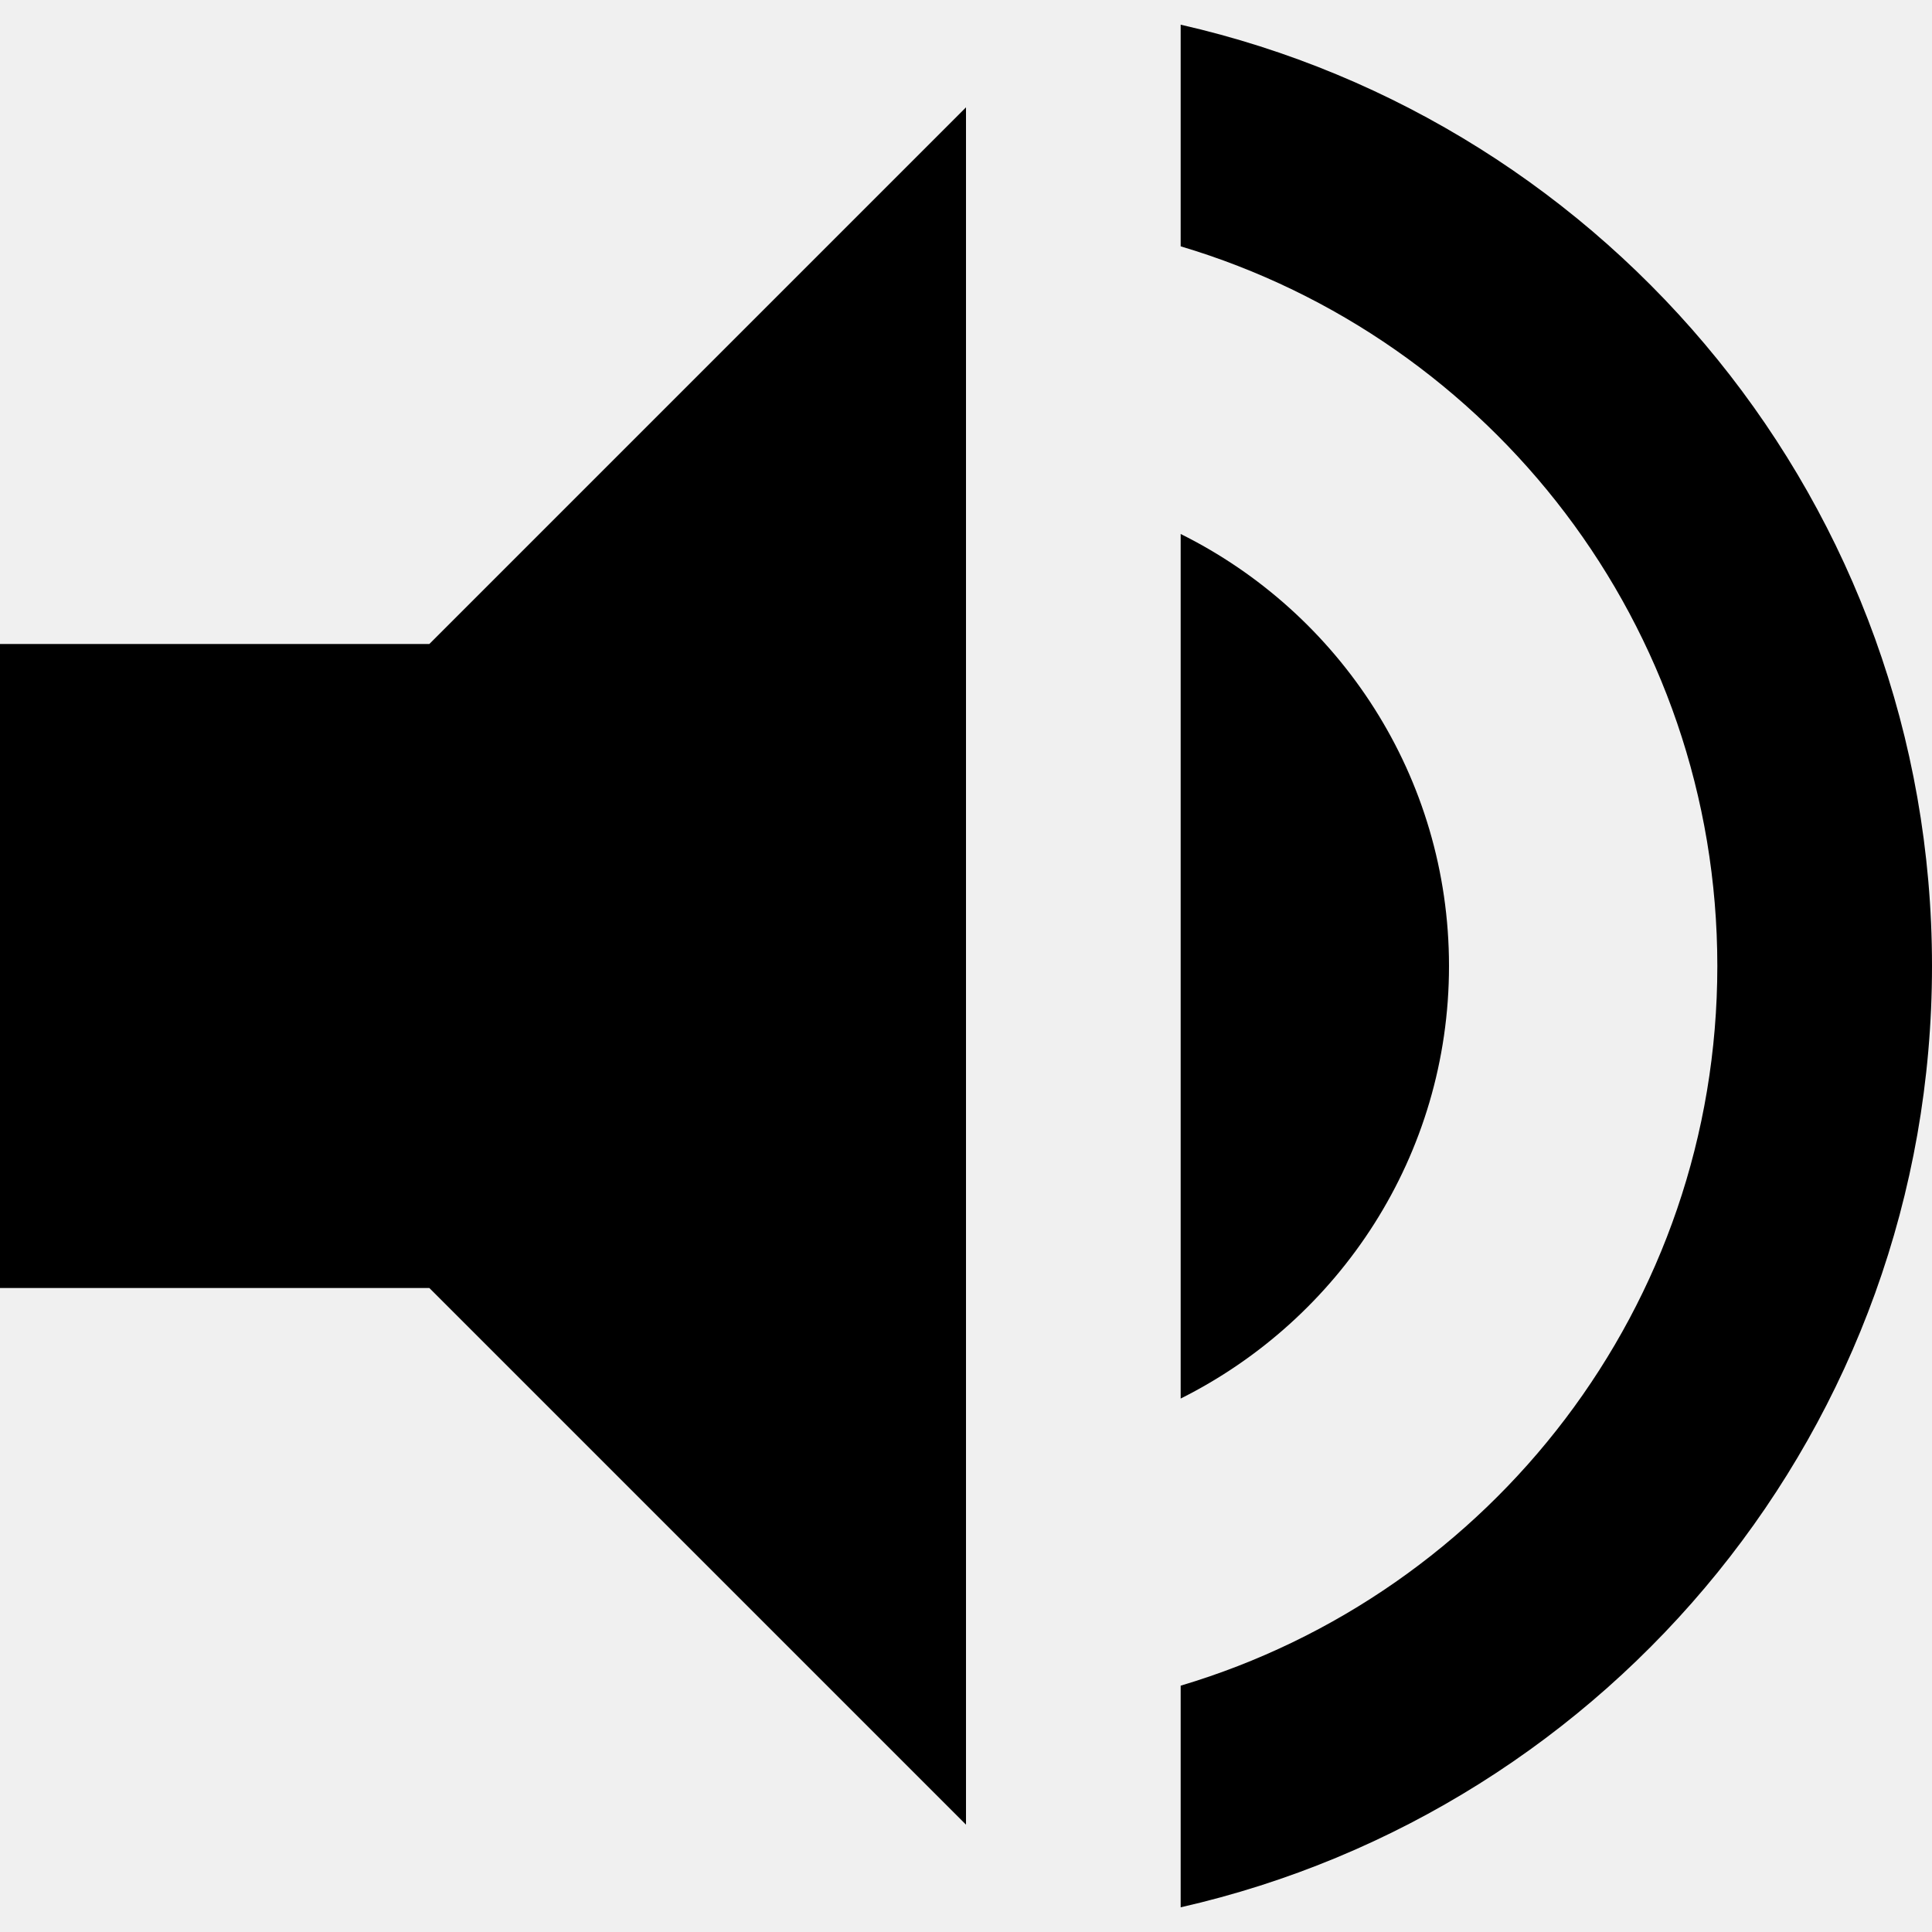
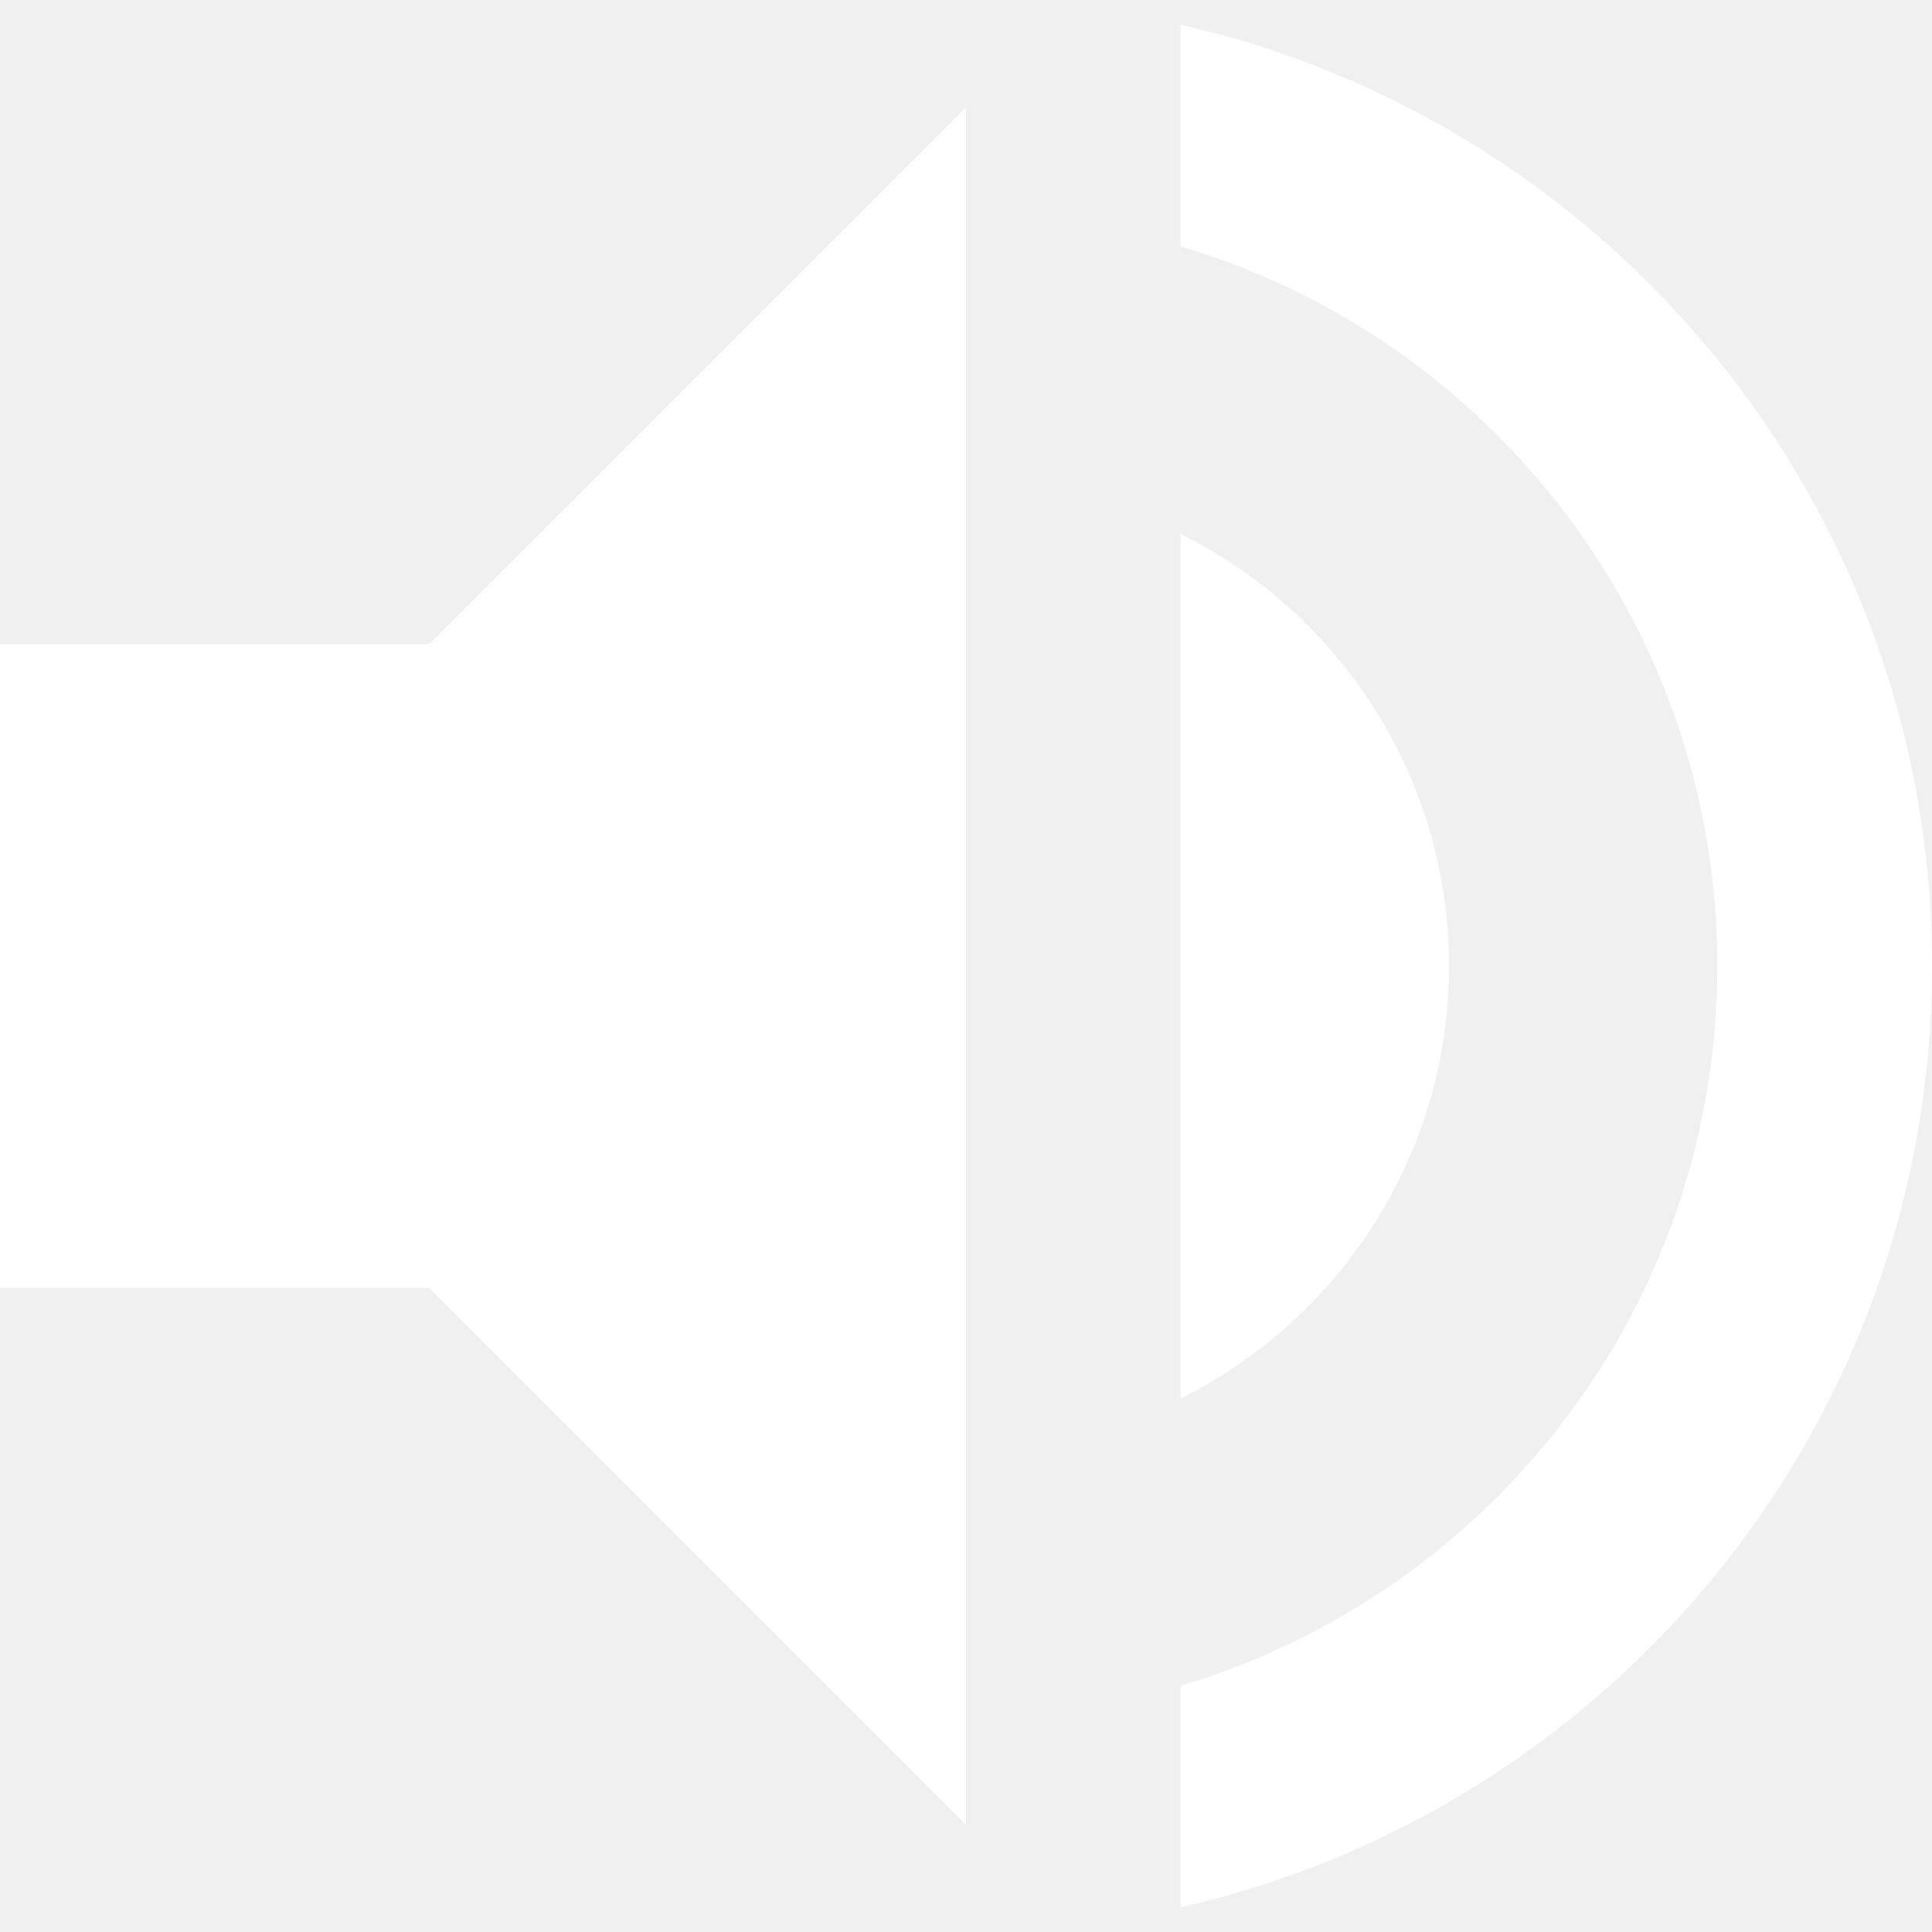
<svg xmlns="http://www.w3.org/2000/svg" version="1.1" id="Capa_1" x="0px" y="0px" viewBox="0 0 384 384" style="enable-background:new 0 0 384 384;" xml:space="preserve">
-   <g>
-     <g>
-       <g>
-         <path d="M288,192c0-37.653-21.76-70.187-53.333-85.867v171.84C266.24,262.187,288,229.653,288,192z" />
-         <polygon points="0,128 0,256 85.333,256 192,362.667 192,21.333 85.333,128    " />
-         <path d="M234.667,4.907V48.96C296.32,67.307,341.333,124.373,341.333,192S296.32,316.693,234.667,335.04v44.053     C320.107,359.68,384,283.413,384,192S320.107,24.32,234.667,4.907z" />
+   <defs id="defs47" />
+   <g id="g12" style="fill:#ffffff;fill-opacity:1">
+     <g id="g10" style="fill:#ffffff;fill-opacity:1">
+       <g id="g8" style="fill:#ffffff;fill-opacity:1">
+         <path d="M288,192c0-37.653-21.76-70.187-53.333-85.867v171.84C266.24,262.187,288,229.653,288,192z" id="path2" style="fill:#ffffff;fill-opacity:1" />
+         <polygon points="0,128 0,256 85.333,256 192,362.667 192,21.333 85.333,128    " id="polygon4" style="fill:#ffffff;fill-opacity:1" />
+         <path d="M234.667,4.907V48.96C296.32,67.307,341.333,124.373,341.333,192S296.32,316.693,234.667,335.04v44.053     C320.107,359.68,384,283.413,384,192S320.107,24.32,234.667,4.907z" id="path6" style="fill:#ffffff;fill-opacity:1" />
      </g>
    </g>
  </g>
-   <g>
+   <g id="g14">
</g>
-   <g>
+   <g id="g16">
</g>
-   <g>
+   <g id="g18">
</g>
-   <g>
+   <g id="g20">
</g>
-   <g>
+   <g id="g22">
</g>
-   <g>
+   <g id="g24">
</g>
-   <g>
+   <g id="g26">
</g>
-   <g>
+   <g id="g28">
</g>
-   <g>
+   <g id="g30">
</g>
-   <g>
+   <g id="g32">
</g>
-   <g>
+   <g id="g34">
</g>
-   <g>
+   <g id="g36">
</g>
-   <g>
+   <g id="g38">
</g>
-   <g>
+   <g id="g40">
</g>
-   <g>
+   <g id="g42">
</g>
</svg>
